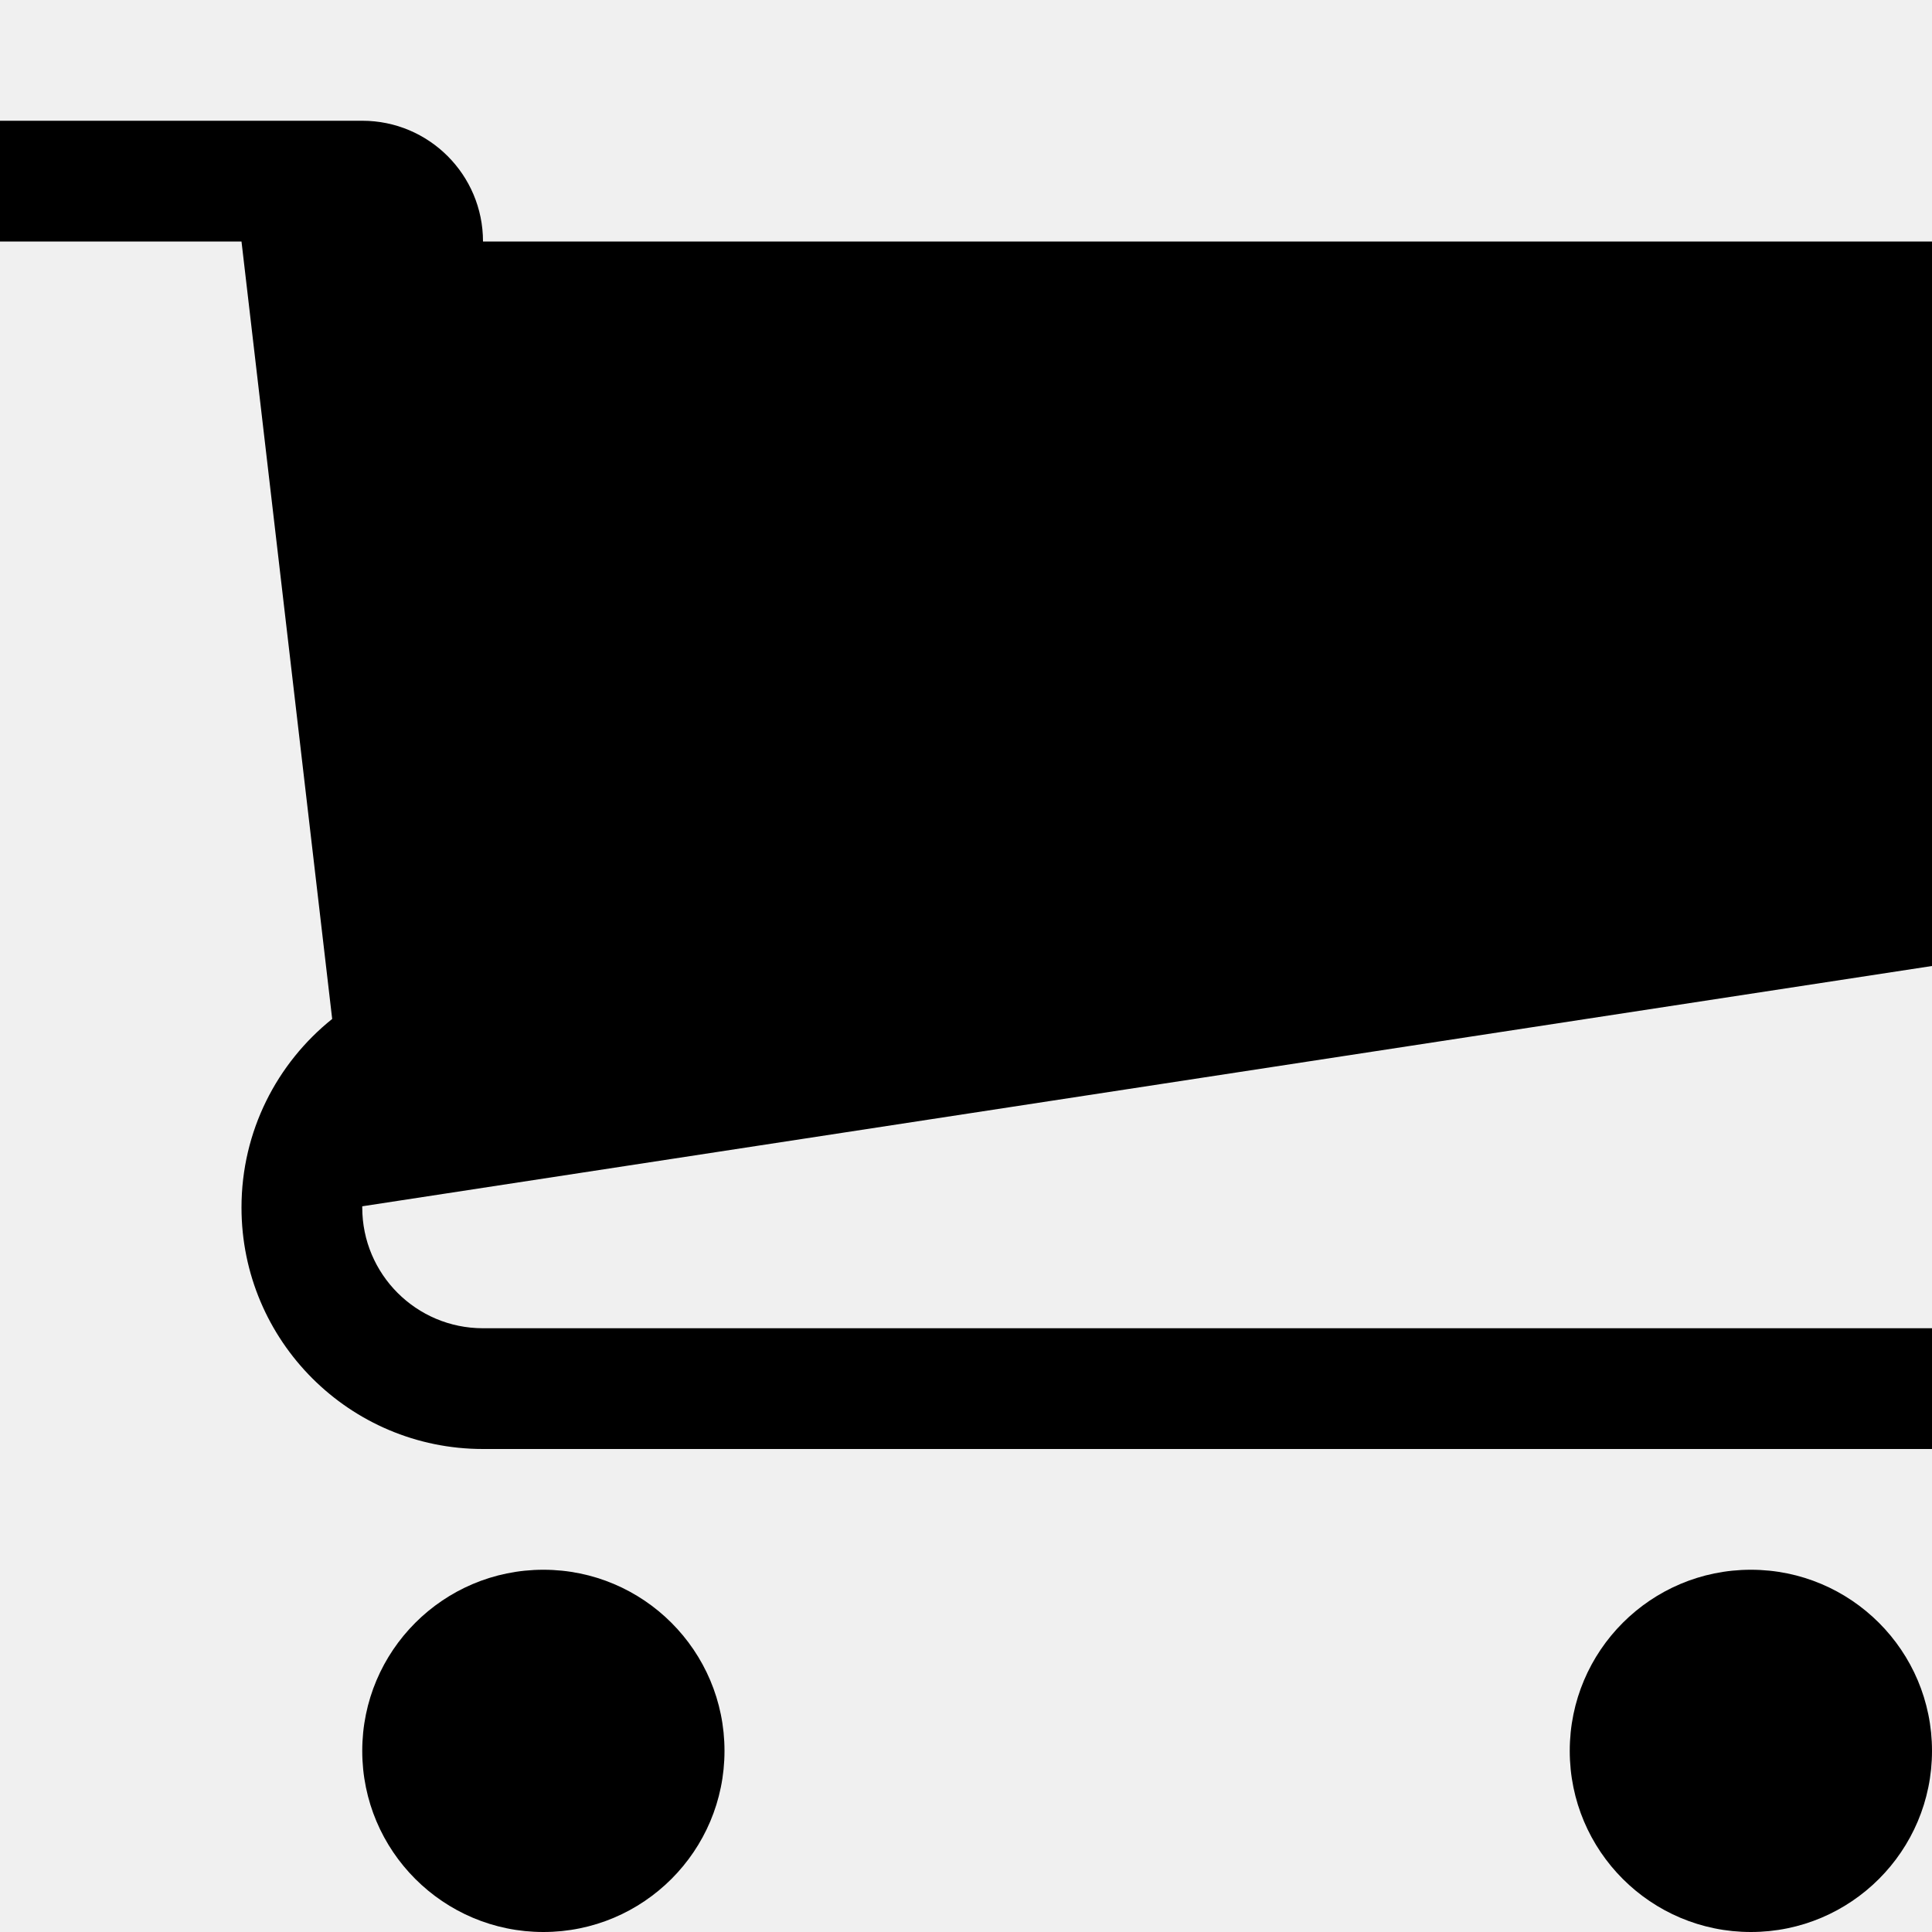
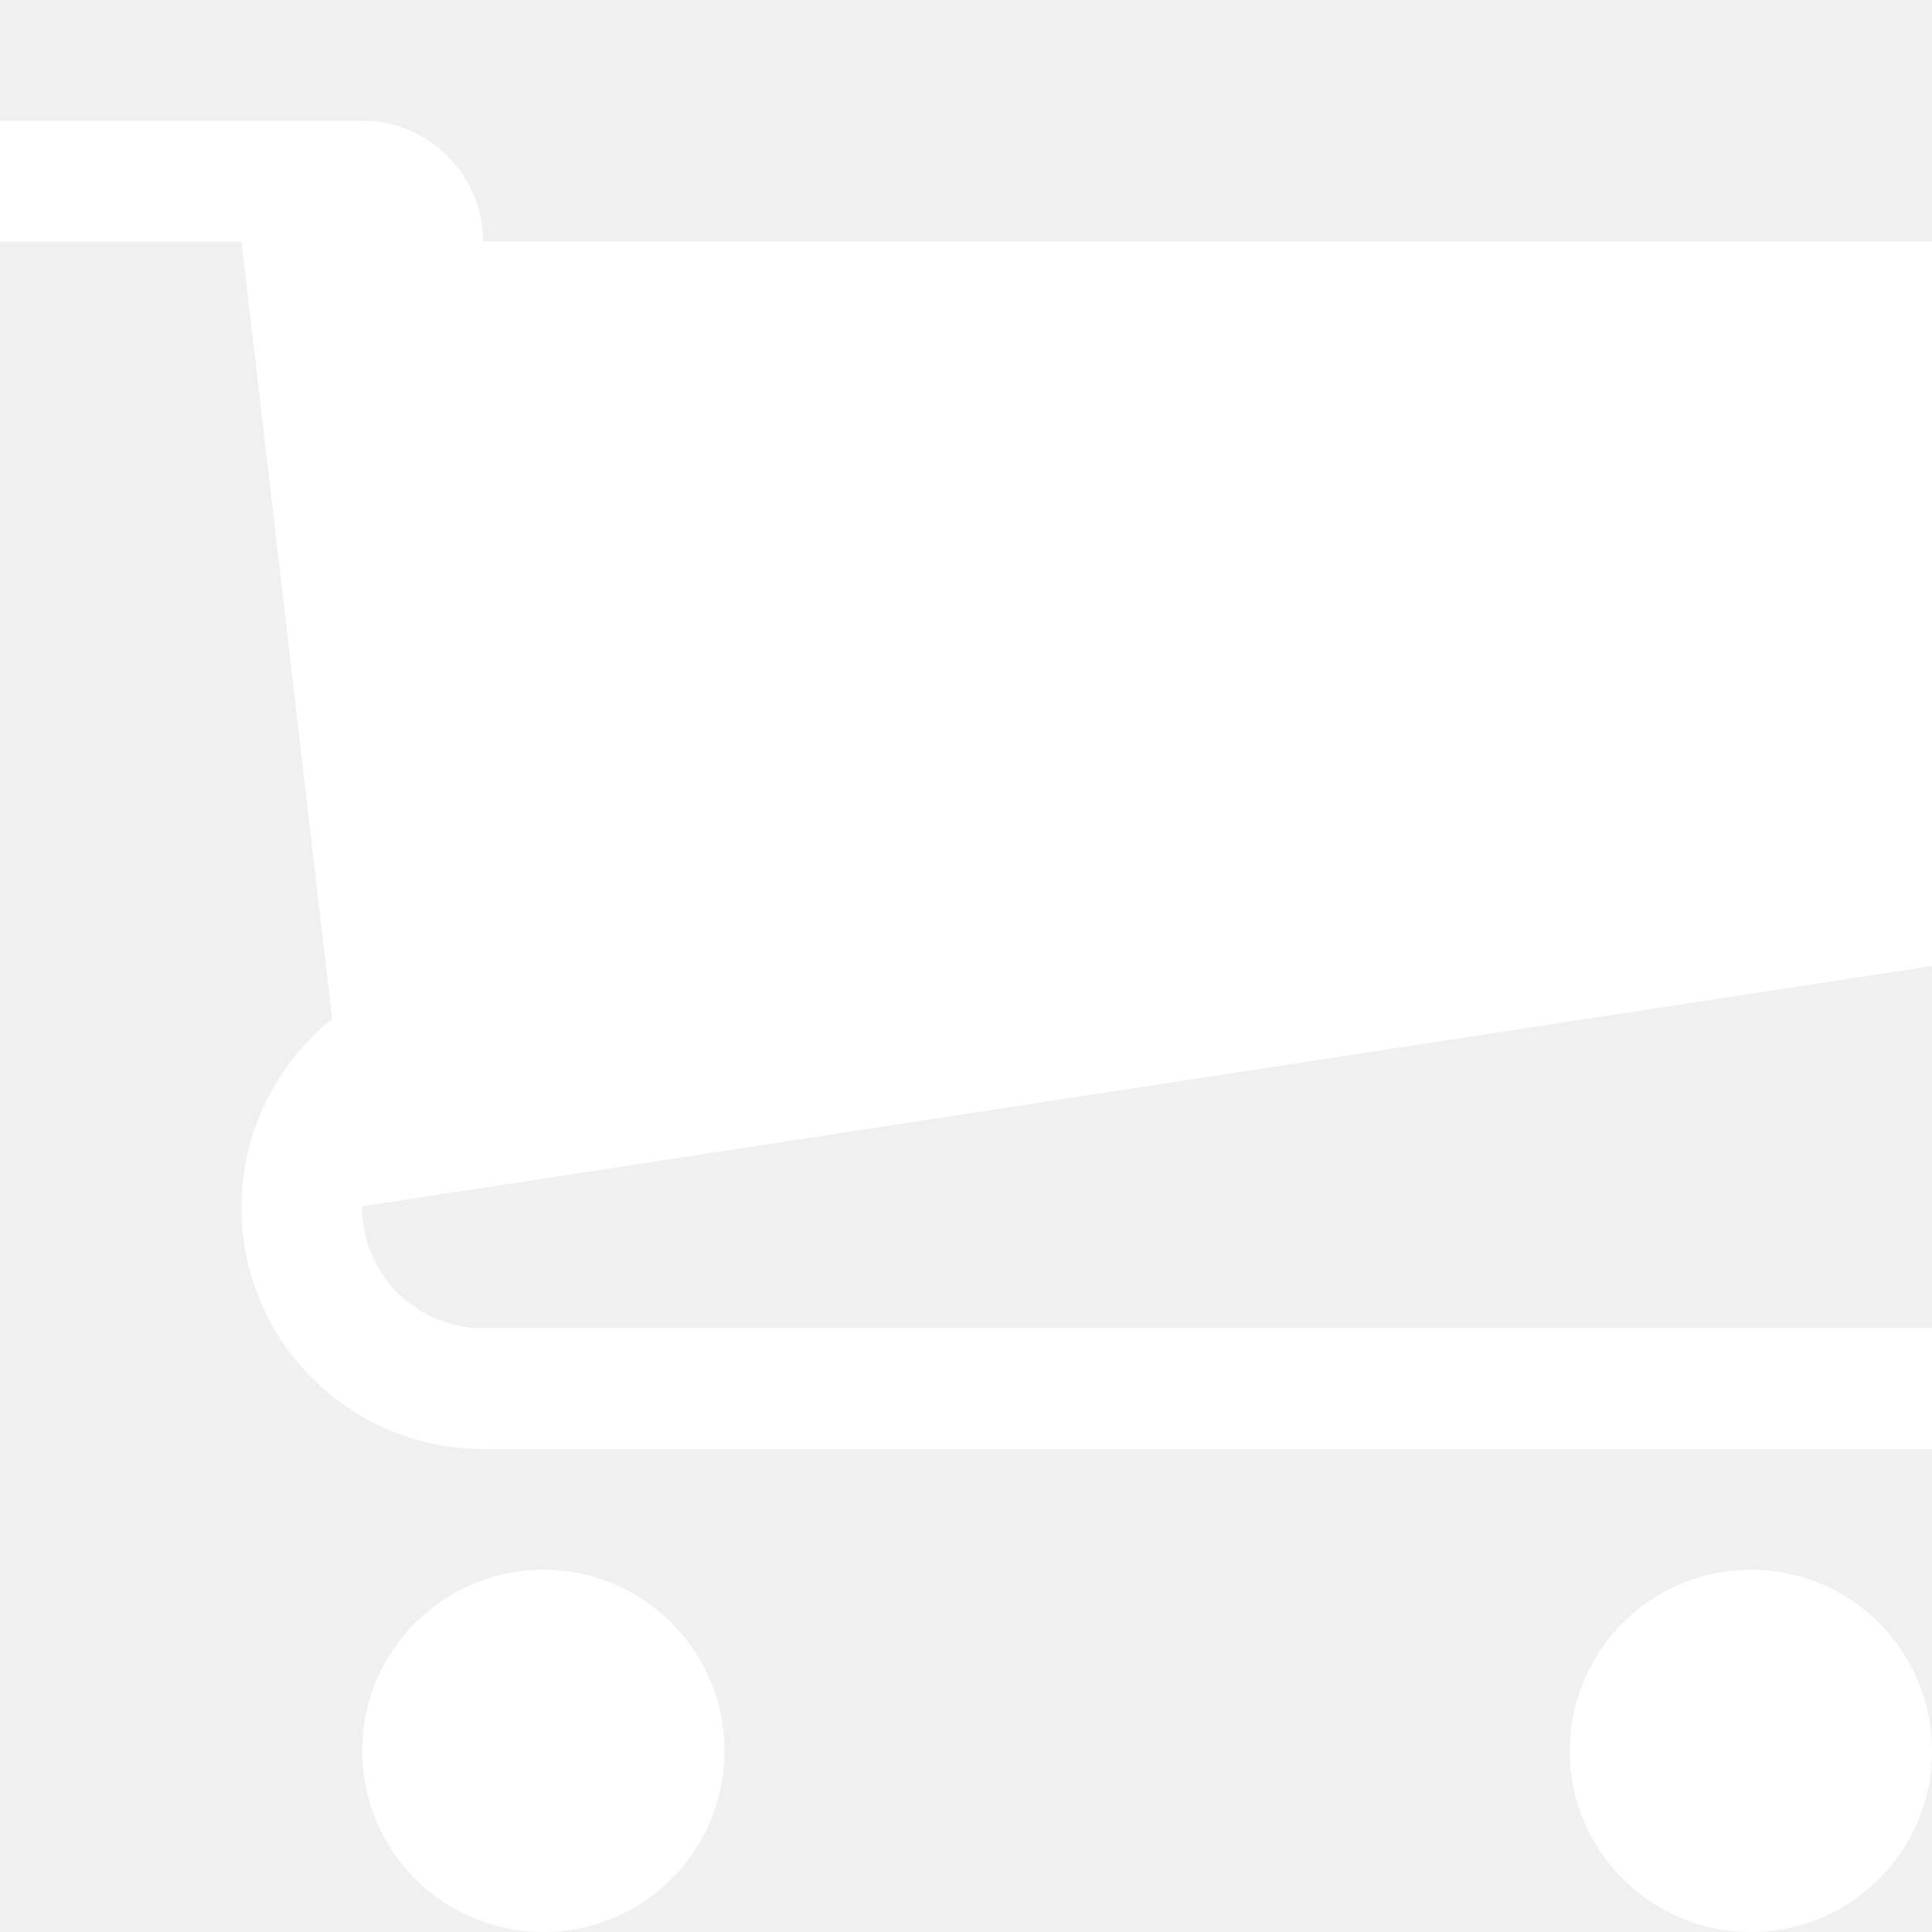
- <svg xmlns="http://www.w3.org/2000/svg" version="1.1" width="32" height="32" viewBox="0 0 32 32">
+ <svg xmlns="http://www.w3.org/2000/svg" version="1.1" width="32" height="32" viewBox="0 0 32 32" fill="white">
  <path d="M12 29c0 1.657-1.343 3-3 3s-3-1.343-3-3c0-1.657 1.343-3 3-3s3 1.343 3 3z" />
  <path d="M32 29c0 1.657-1.343 3-3 3s-3-1.343-3-3c0-1.657 1.343-3 3-3s3 1.343 3 3z" />
  <path d="M32 16v-12h-24c0-1.105-0.895-2-2-2h-6v2h4l1.502 12.877c-0.915 0.733-1.502 1.859-1.502 3.123 0 2.209 1.791 4 4 4h24v-2h-24c-1.105 0-2-0.895-2-2 0-0.007 0-0.014 0-0.020l26-3.98z" />
</svg>
